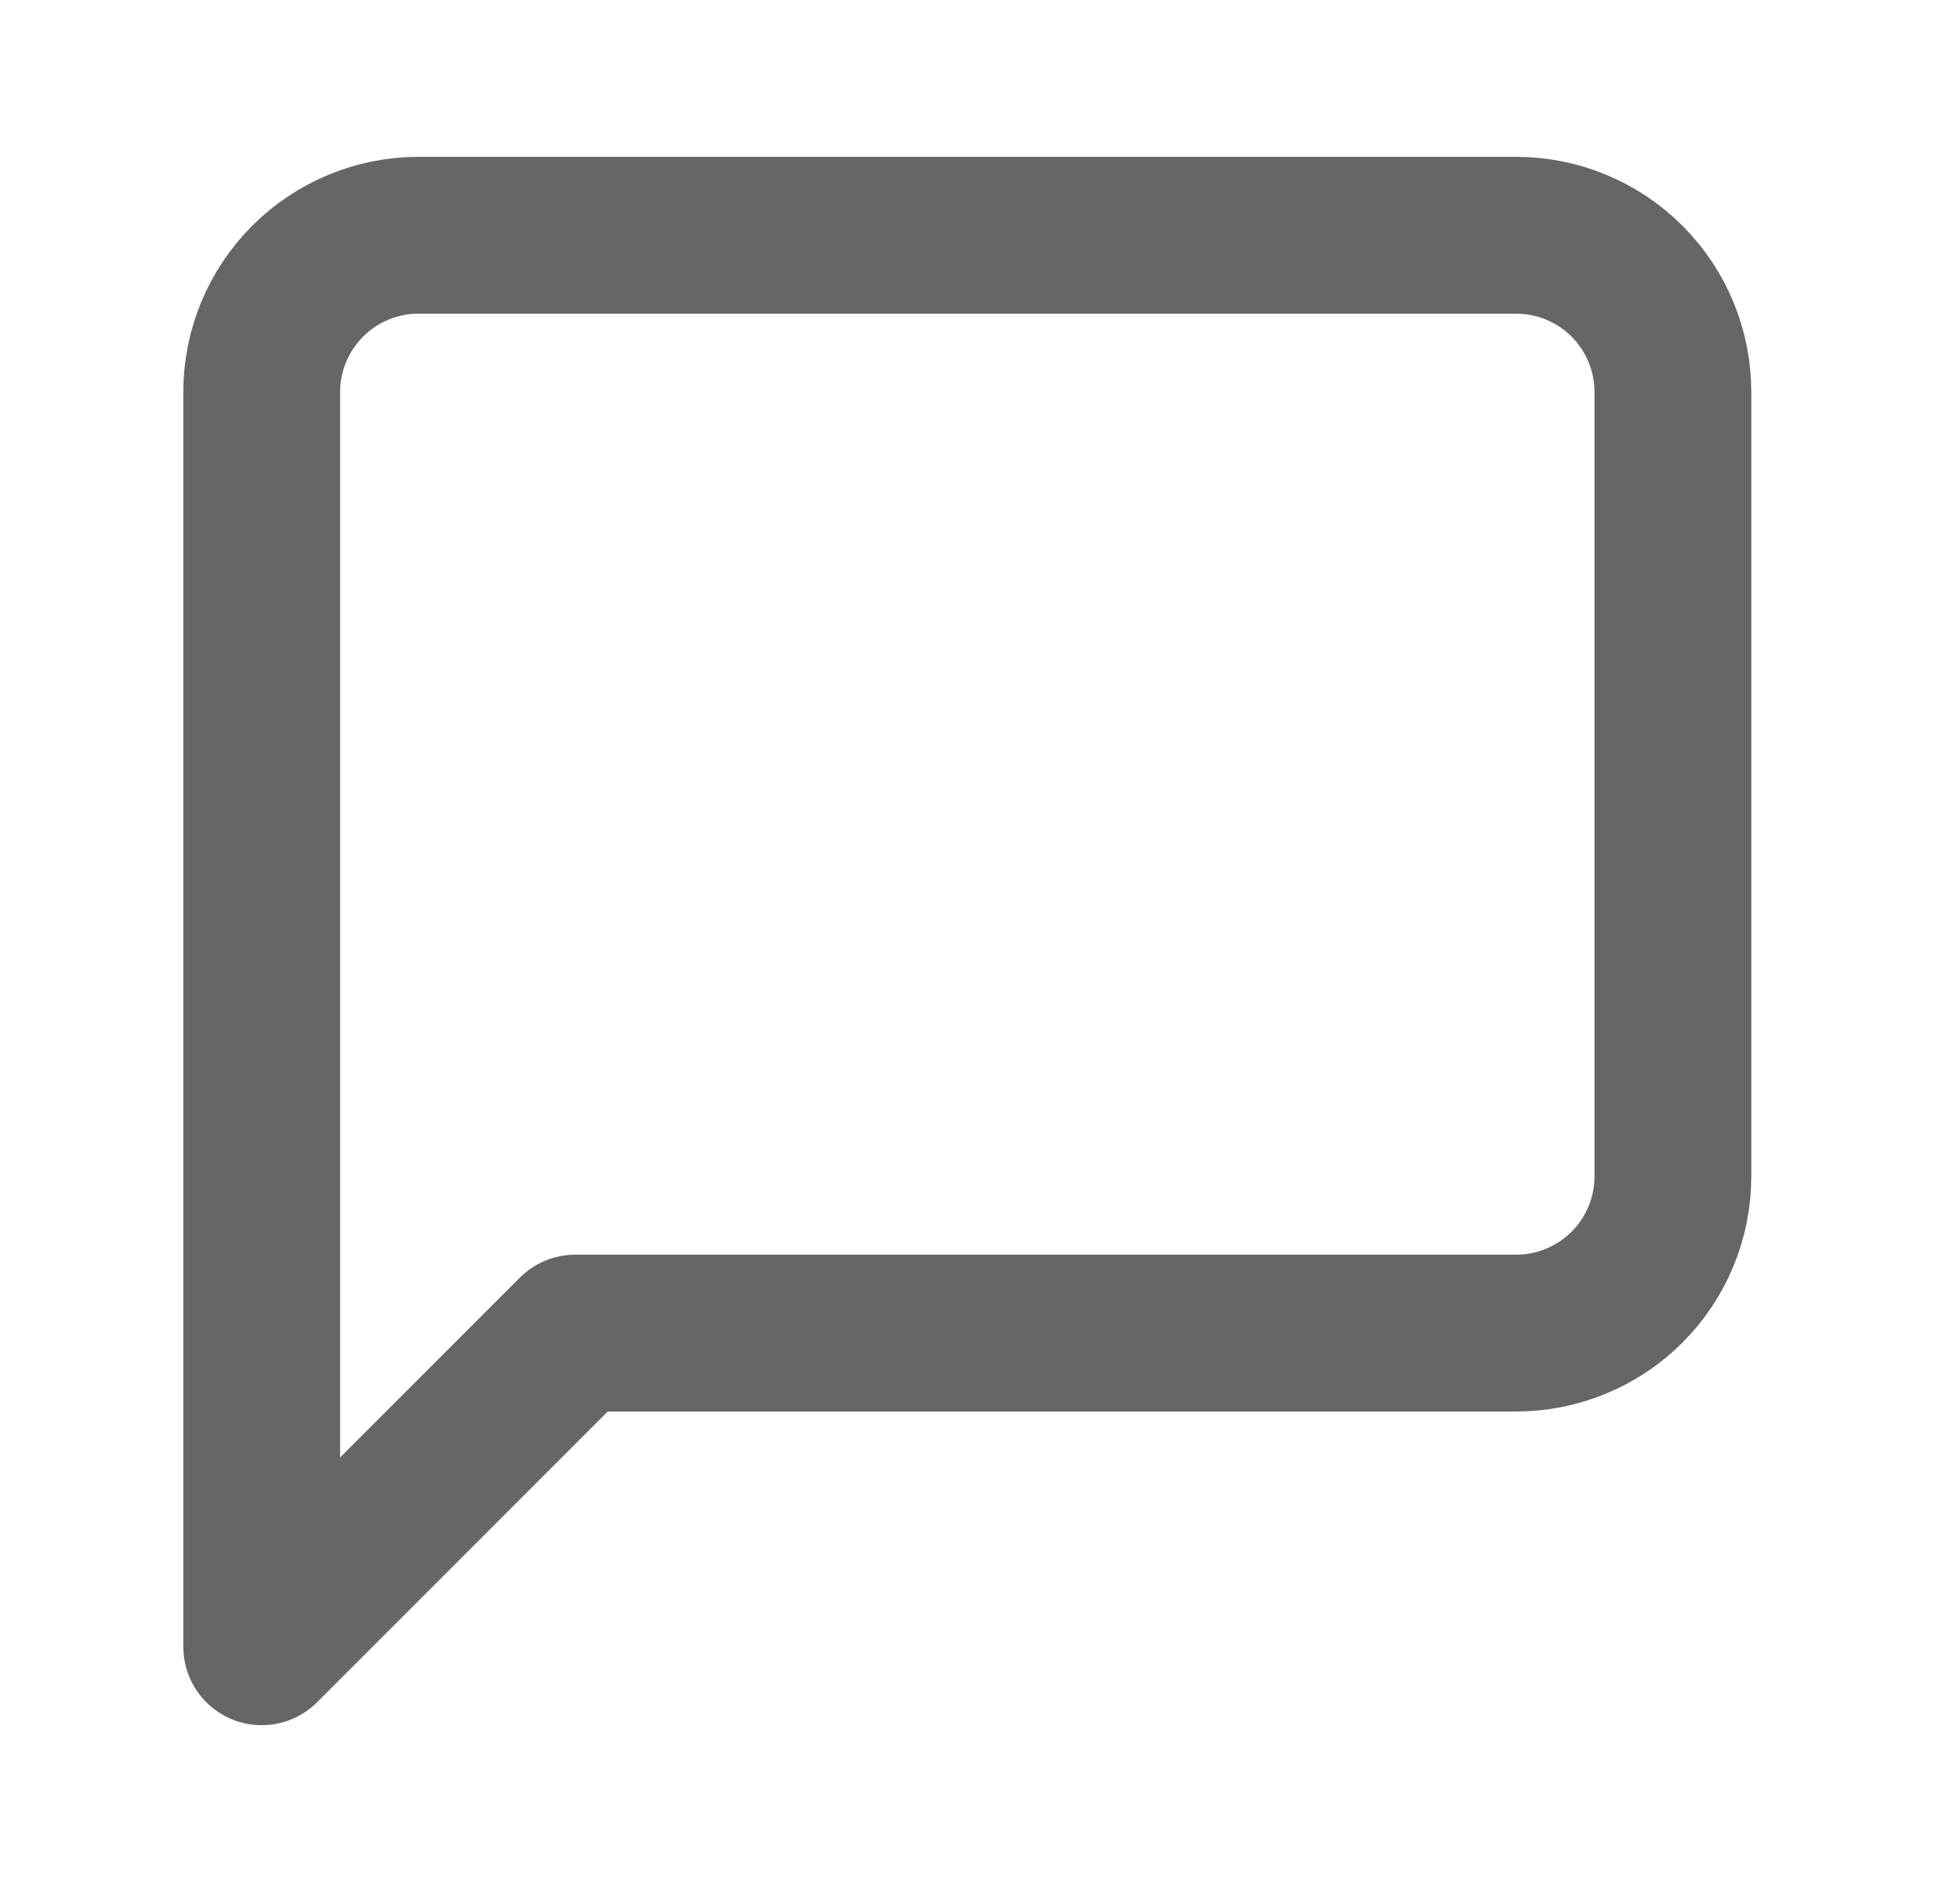
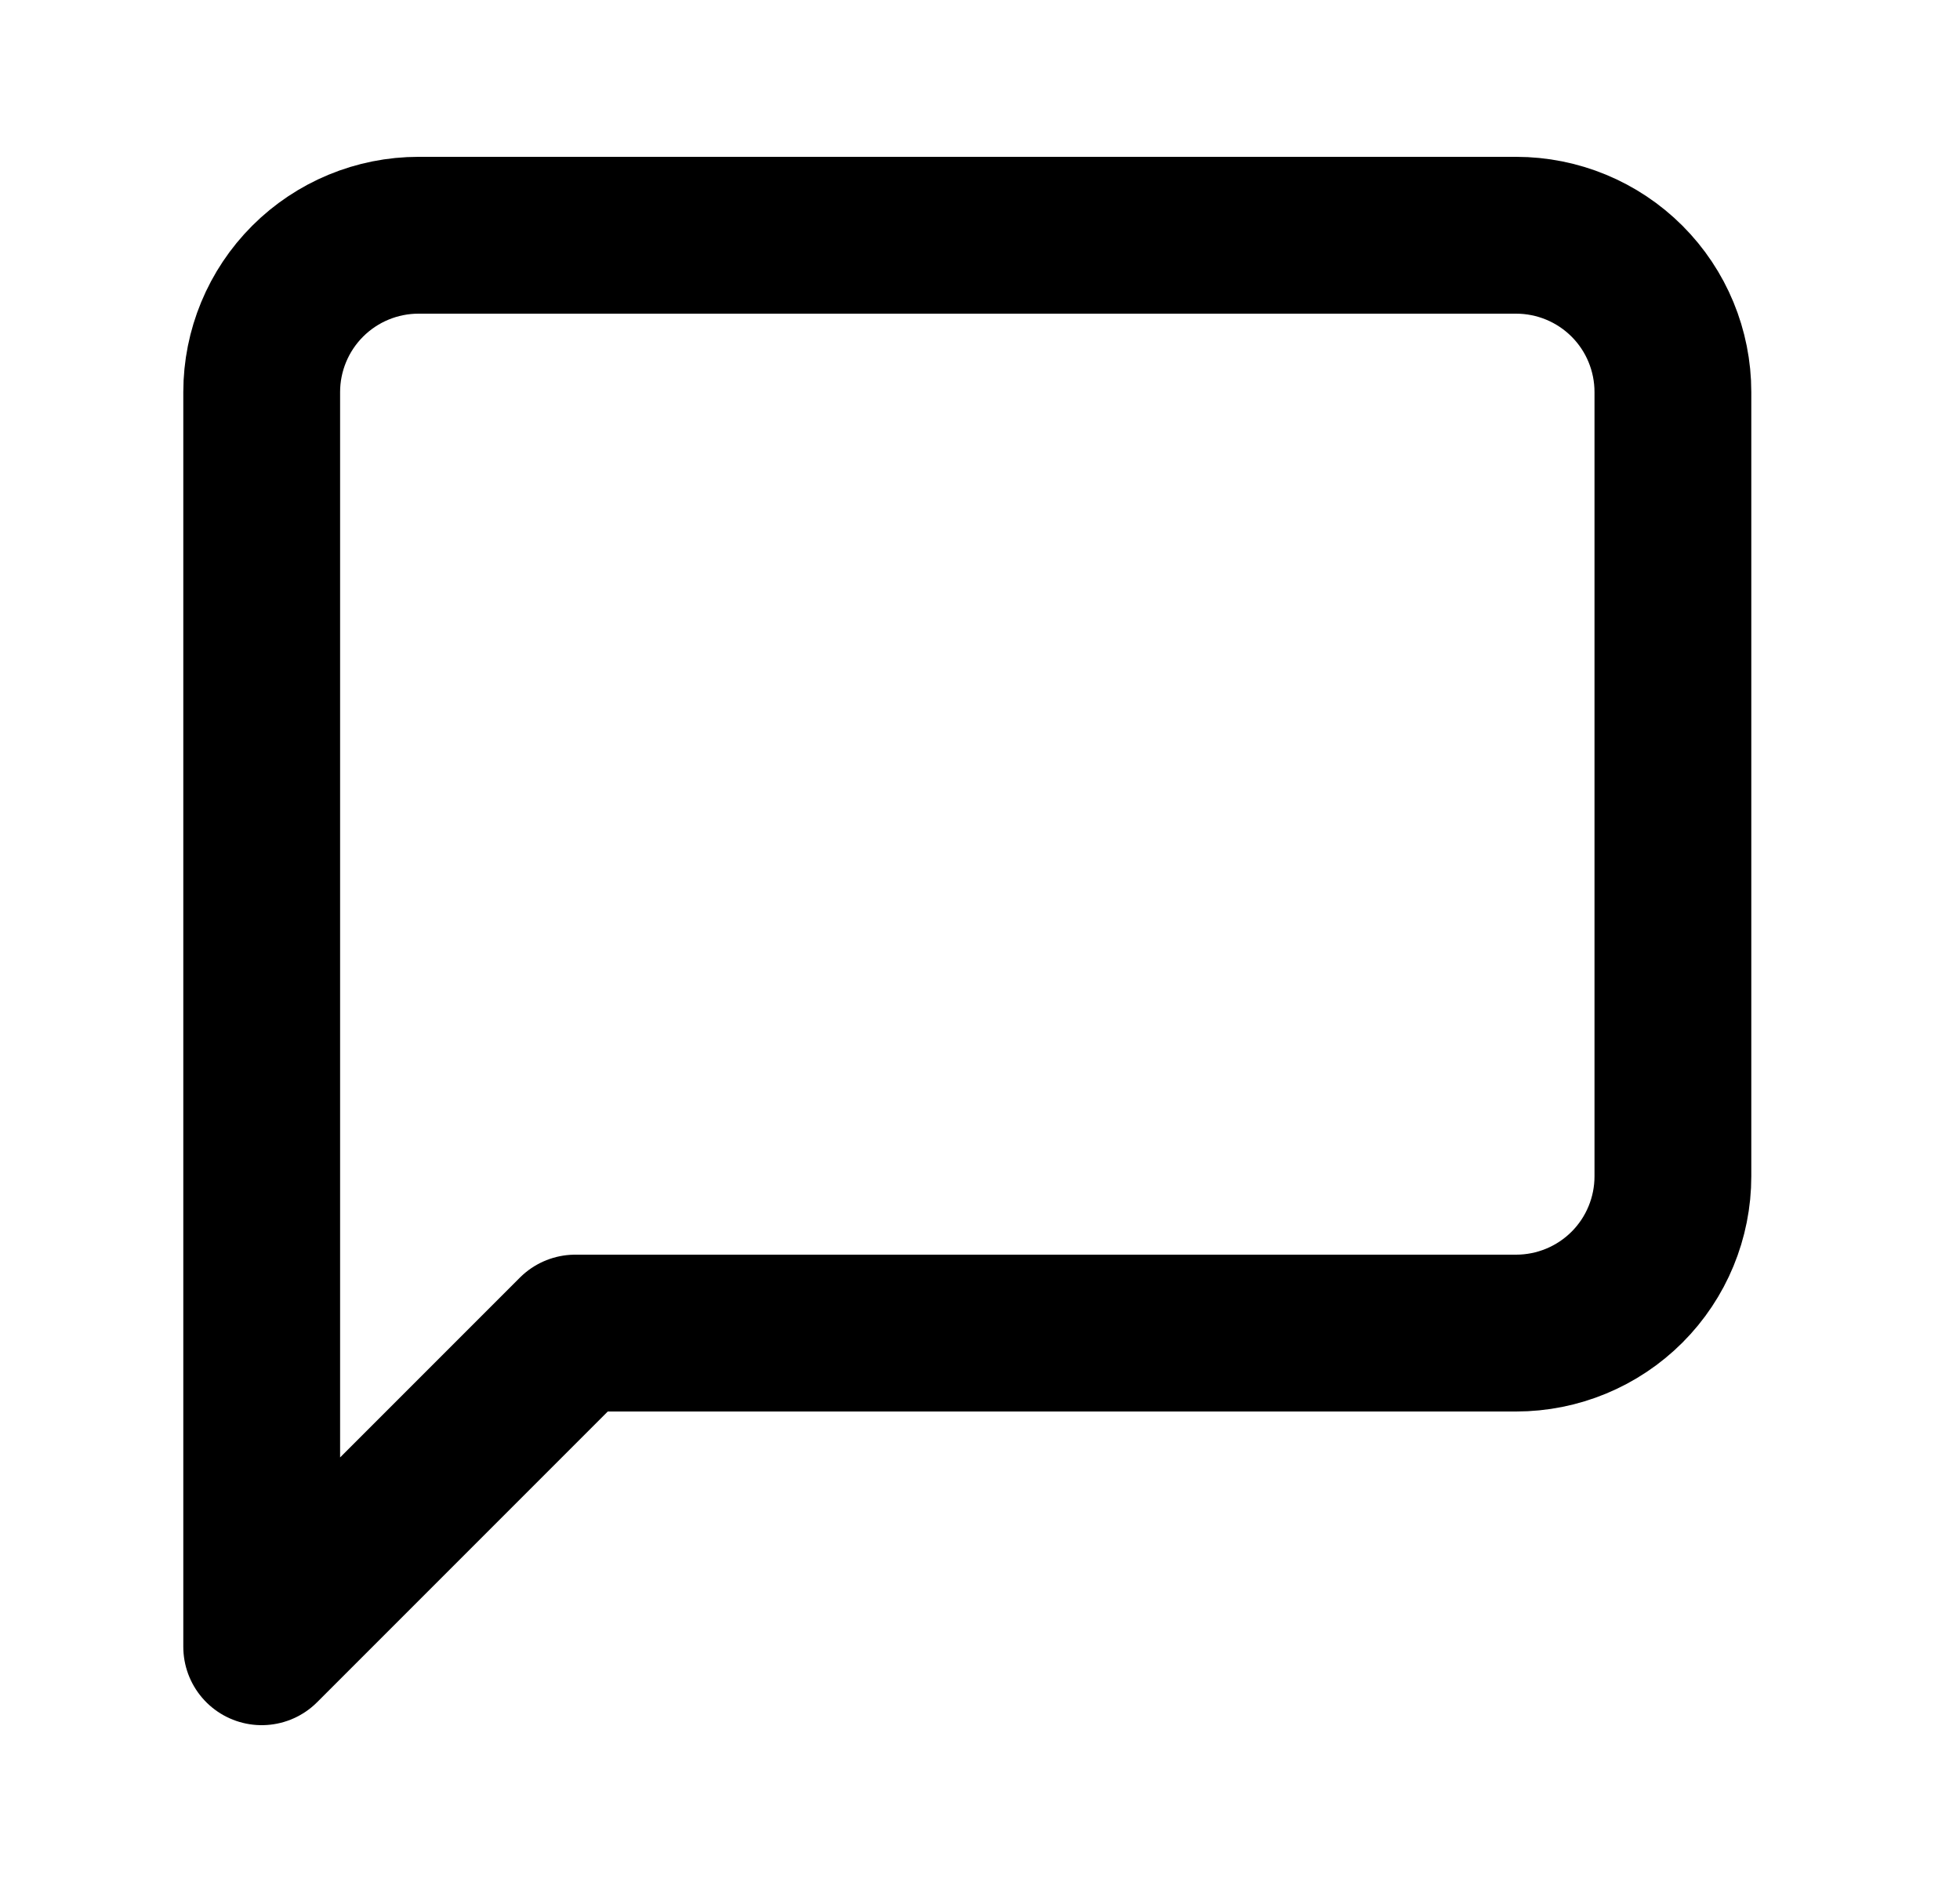
<svg xmlns="http://www.w3.org/2000/svg" width="25" height="24" viewBox="0 0 25 24" fill="none">
-   <path d="M21.338 15C21.338 15.53 21.128 16.039 20.753 16.414C20.378 16.789 19.869 17 19.338 17H7.338L3.338 21V5C3.338 4.47 3.549 3.961 3.924 3.586C4.299 3.211 4.808 3 5.338 3H19.338C19.869 3 20.378 3.211 20.753 3.586C21.128 3.961 21.338 4.47 21.338 5V15Z" stroke="#666666" stroke-width="2" stroke-linecap="round" stroke-linejoin="round" />
+   <path d="M21.338 15C21.338 15.53 21.128 16.039 20.753 16.414C20.378 16.789 19.869 17 19.338 17H7.338L3.338 21V5C3.338 4.47 3.549 3.961 3.924 3.586C4.299 3.211 4.808 3 5.338 3H19.338C19.869 3 20.378 3.211 20.753 3.586C21.128 3.961 21.338 4.47 21.338 5V15Z" stroke="currentColor" stroke-width="2" stroke-linecap="round" stroke-linejoin="round" />
</svg>
